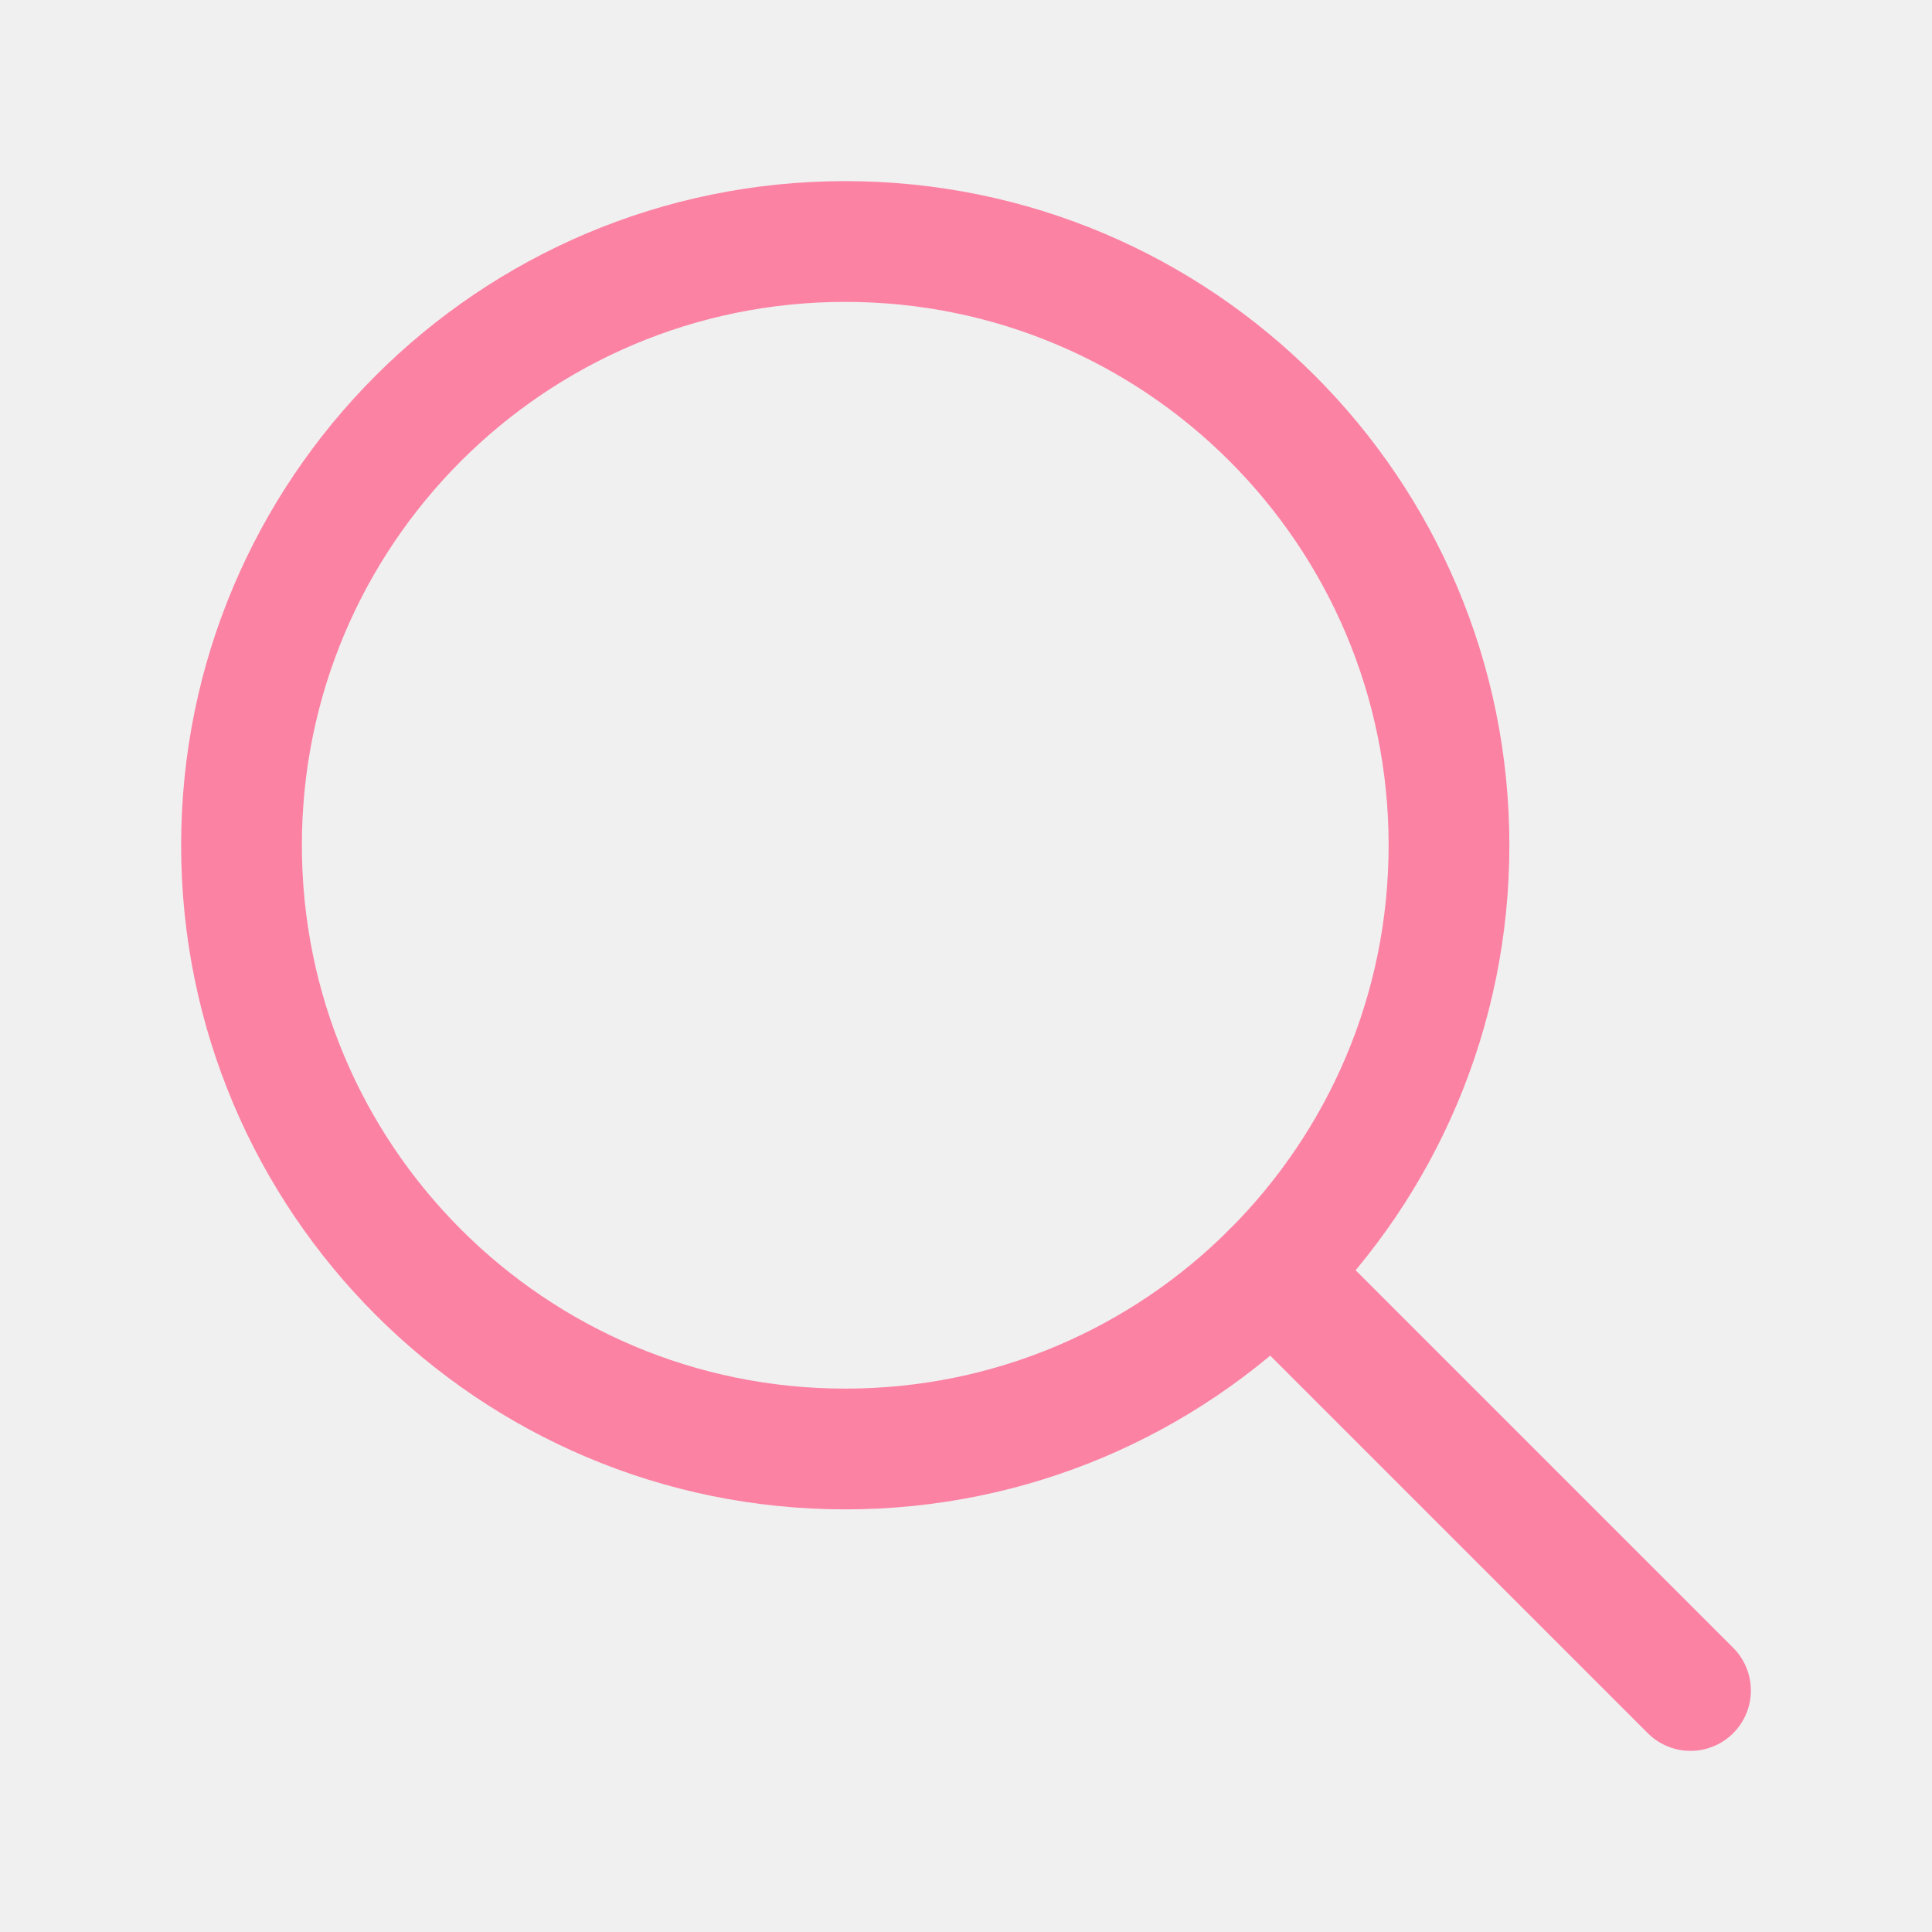
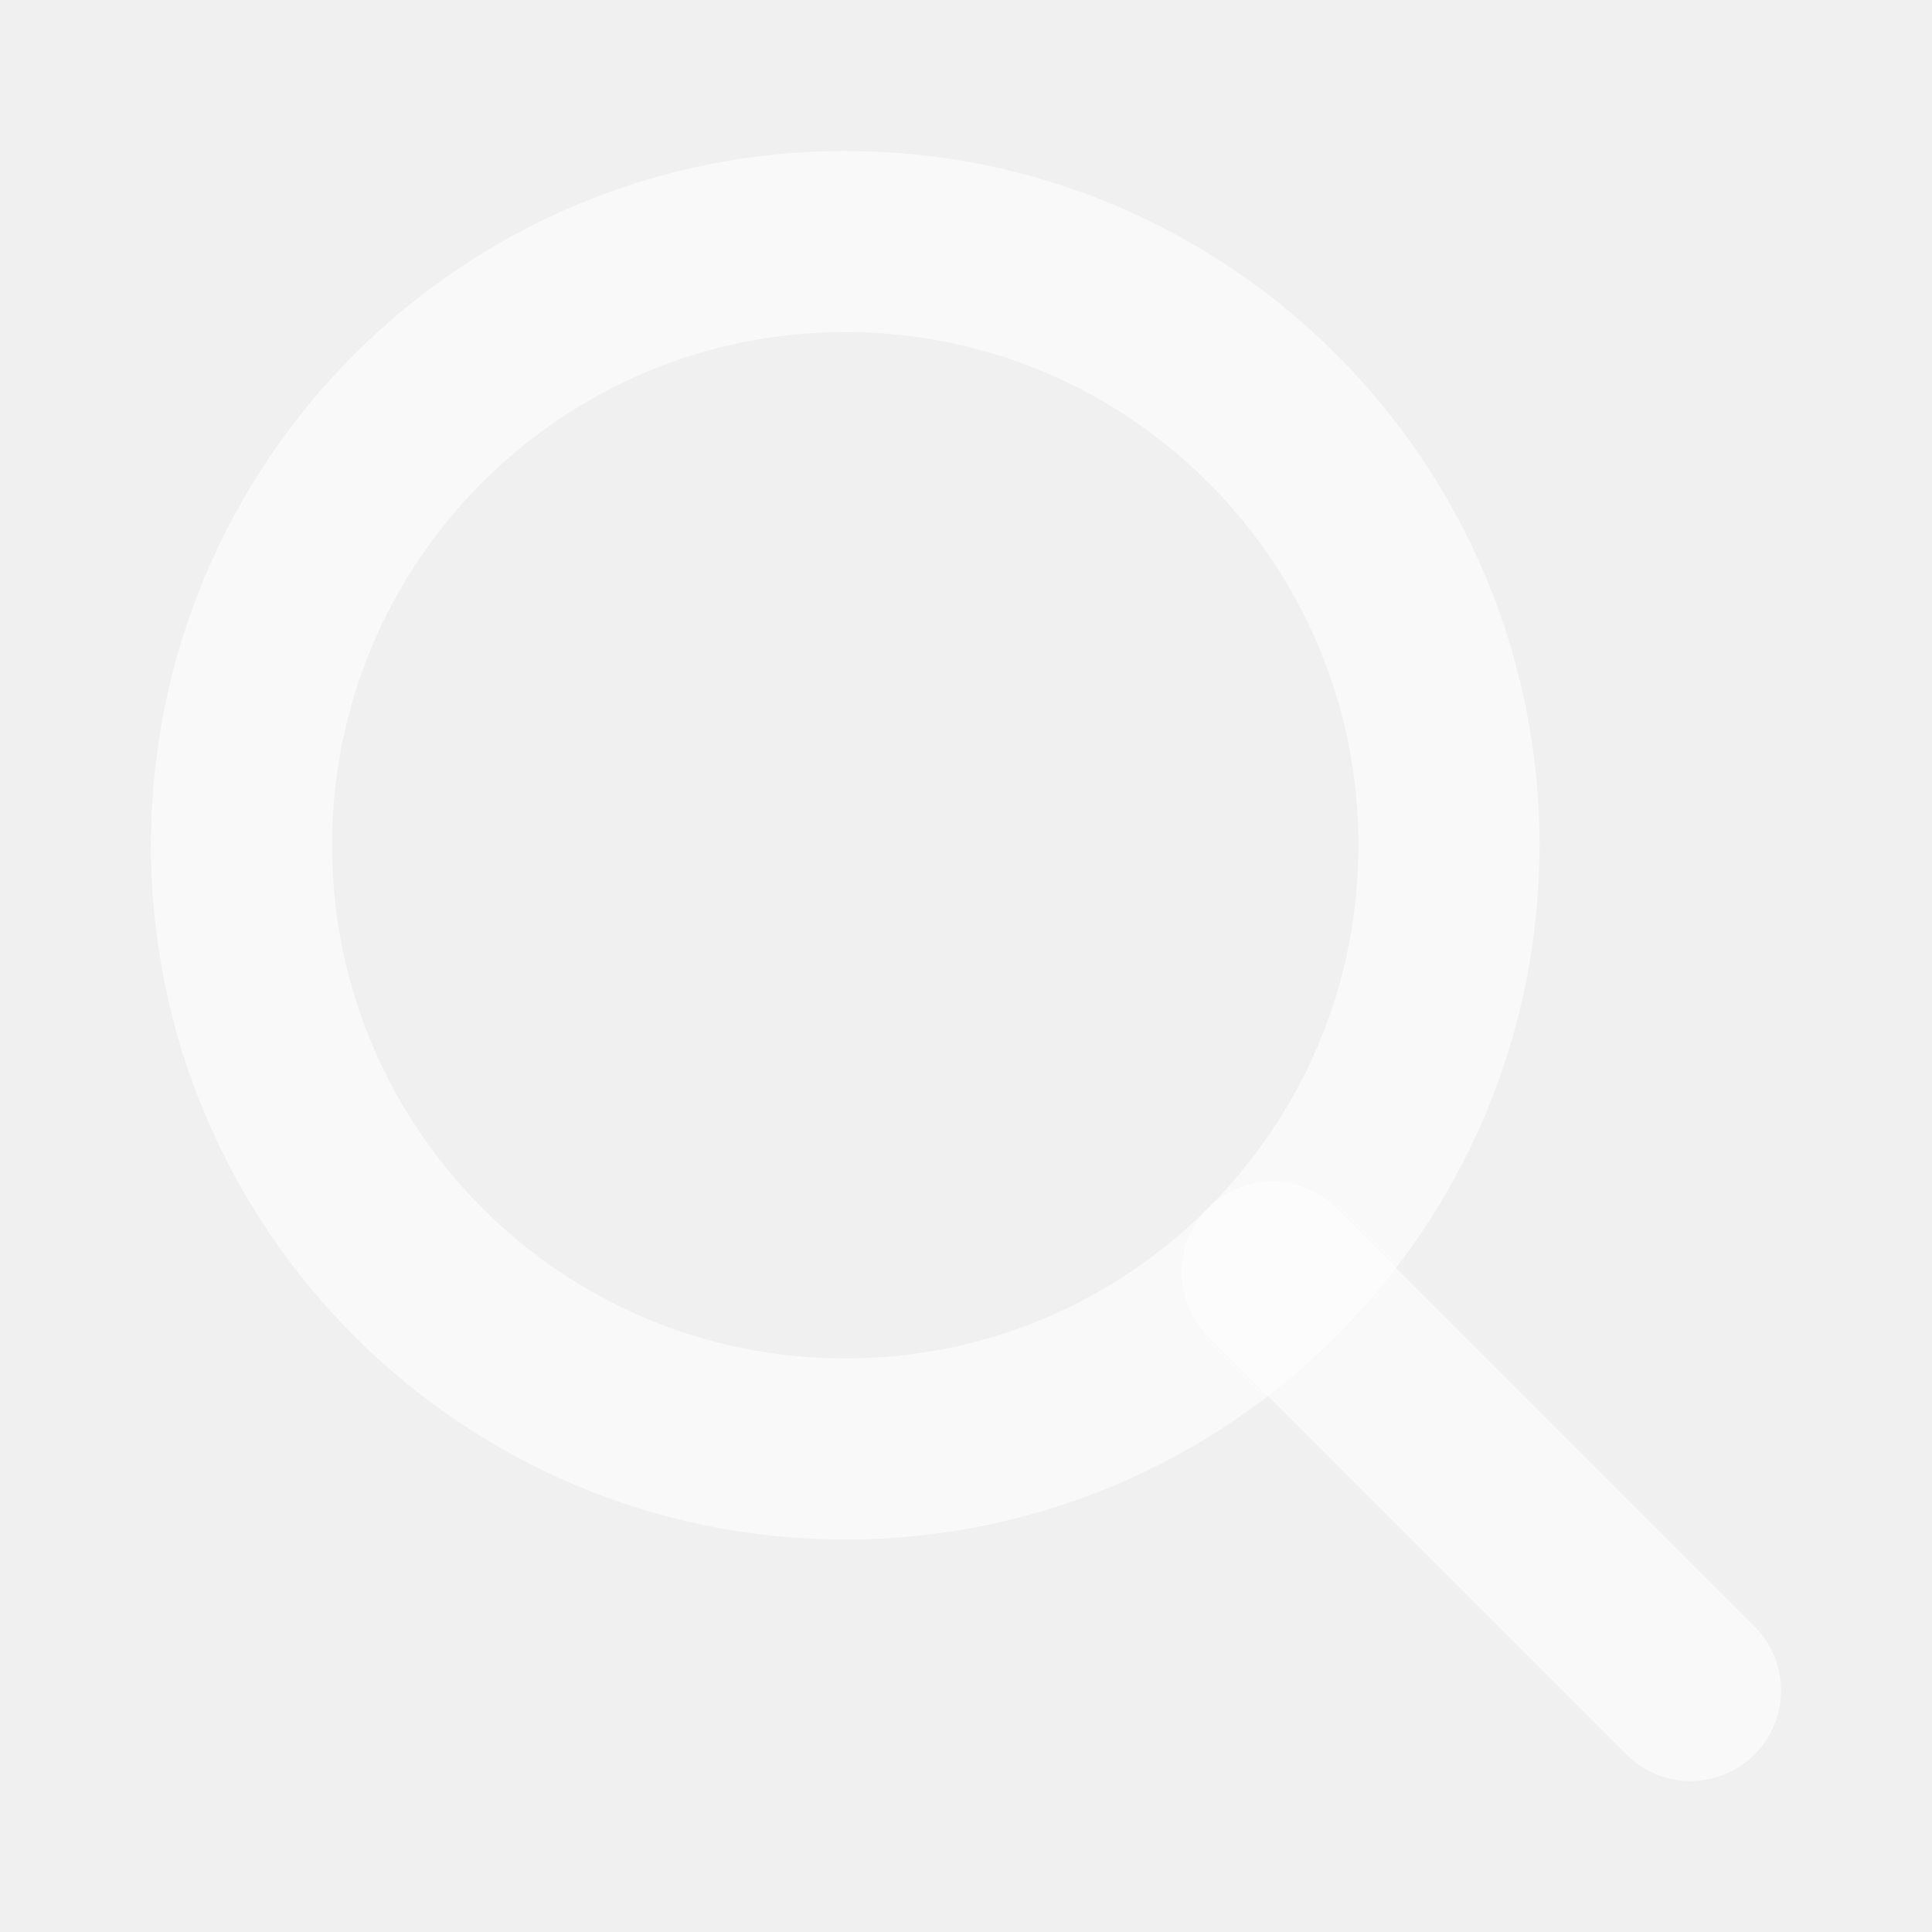
- <svg xmlns="http://www.w3.org/2000/svg" width="32" height="32" viewBox="0 0 32 32" fill="none">
-   <g opacity="0.8" clip-path="url(#clip0_283_2953)">
-     <path d="M14 24C19.523 24 24 19.523 24 14C24 8.477 19.523 4 14 4C8.477 4 4 8.477 4 14C4 19.523 8.477 24 14 24Z" stroke="#FF6691" stroke-width="2" stroke-linecap="round" stroke-linejoin="round" />
-     <path d="M21.071 21.071L28 28" stroke="#FF6691" stroke-width="2" stroke-linecap="round" stroke-linejoin="round" />
+ <svg xmlns="http://www.w3.org/2000/svg" width="24" height="24" viewBox="0 0 24 24" fill="none">
+   <g clip-path="url(#clip0_306_3197)">
+     <path d="M10.5 18C14.642 18 18 14.642 18 10.5C18 6.358 14.642 3 10.5 3C6.358 3 3 6.358 3 10.5C3 14.642 6.358 18 10.5 18Z" stroke="white" stroke-opacity="0.58" stroke-width="2.25" stroke-linecap="round" stroke-linejoin="round" />
+     <path d="M15.803 15.803L21 21" stroke="white" stroke-opacity="0.58" stroke-width="2.25" stroke-linecap="round" stroke-linejoin="round" />
  </g>
  <defs>
-     <clipPath id="clip0_283_2953">
-       <rect width="32" height="32" fill="white" />
+     <clipPath id="clip0_306_3197">
+       <rect width="24" height="24" fill="white" />
    </clipPath>
  </defs>
</svg>
